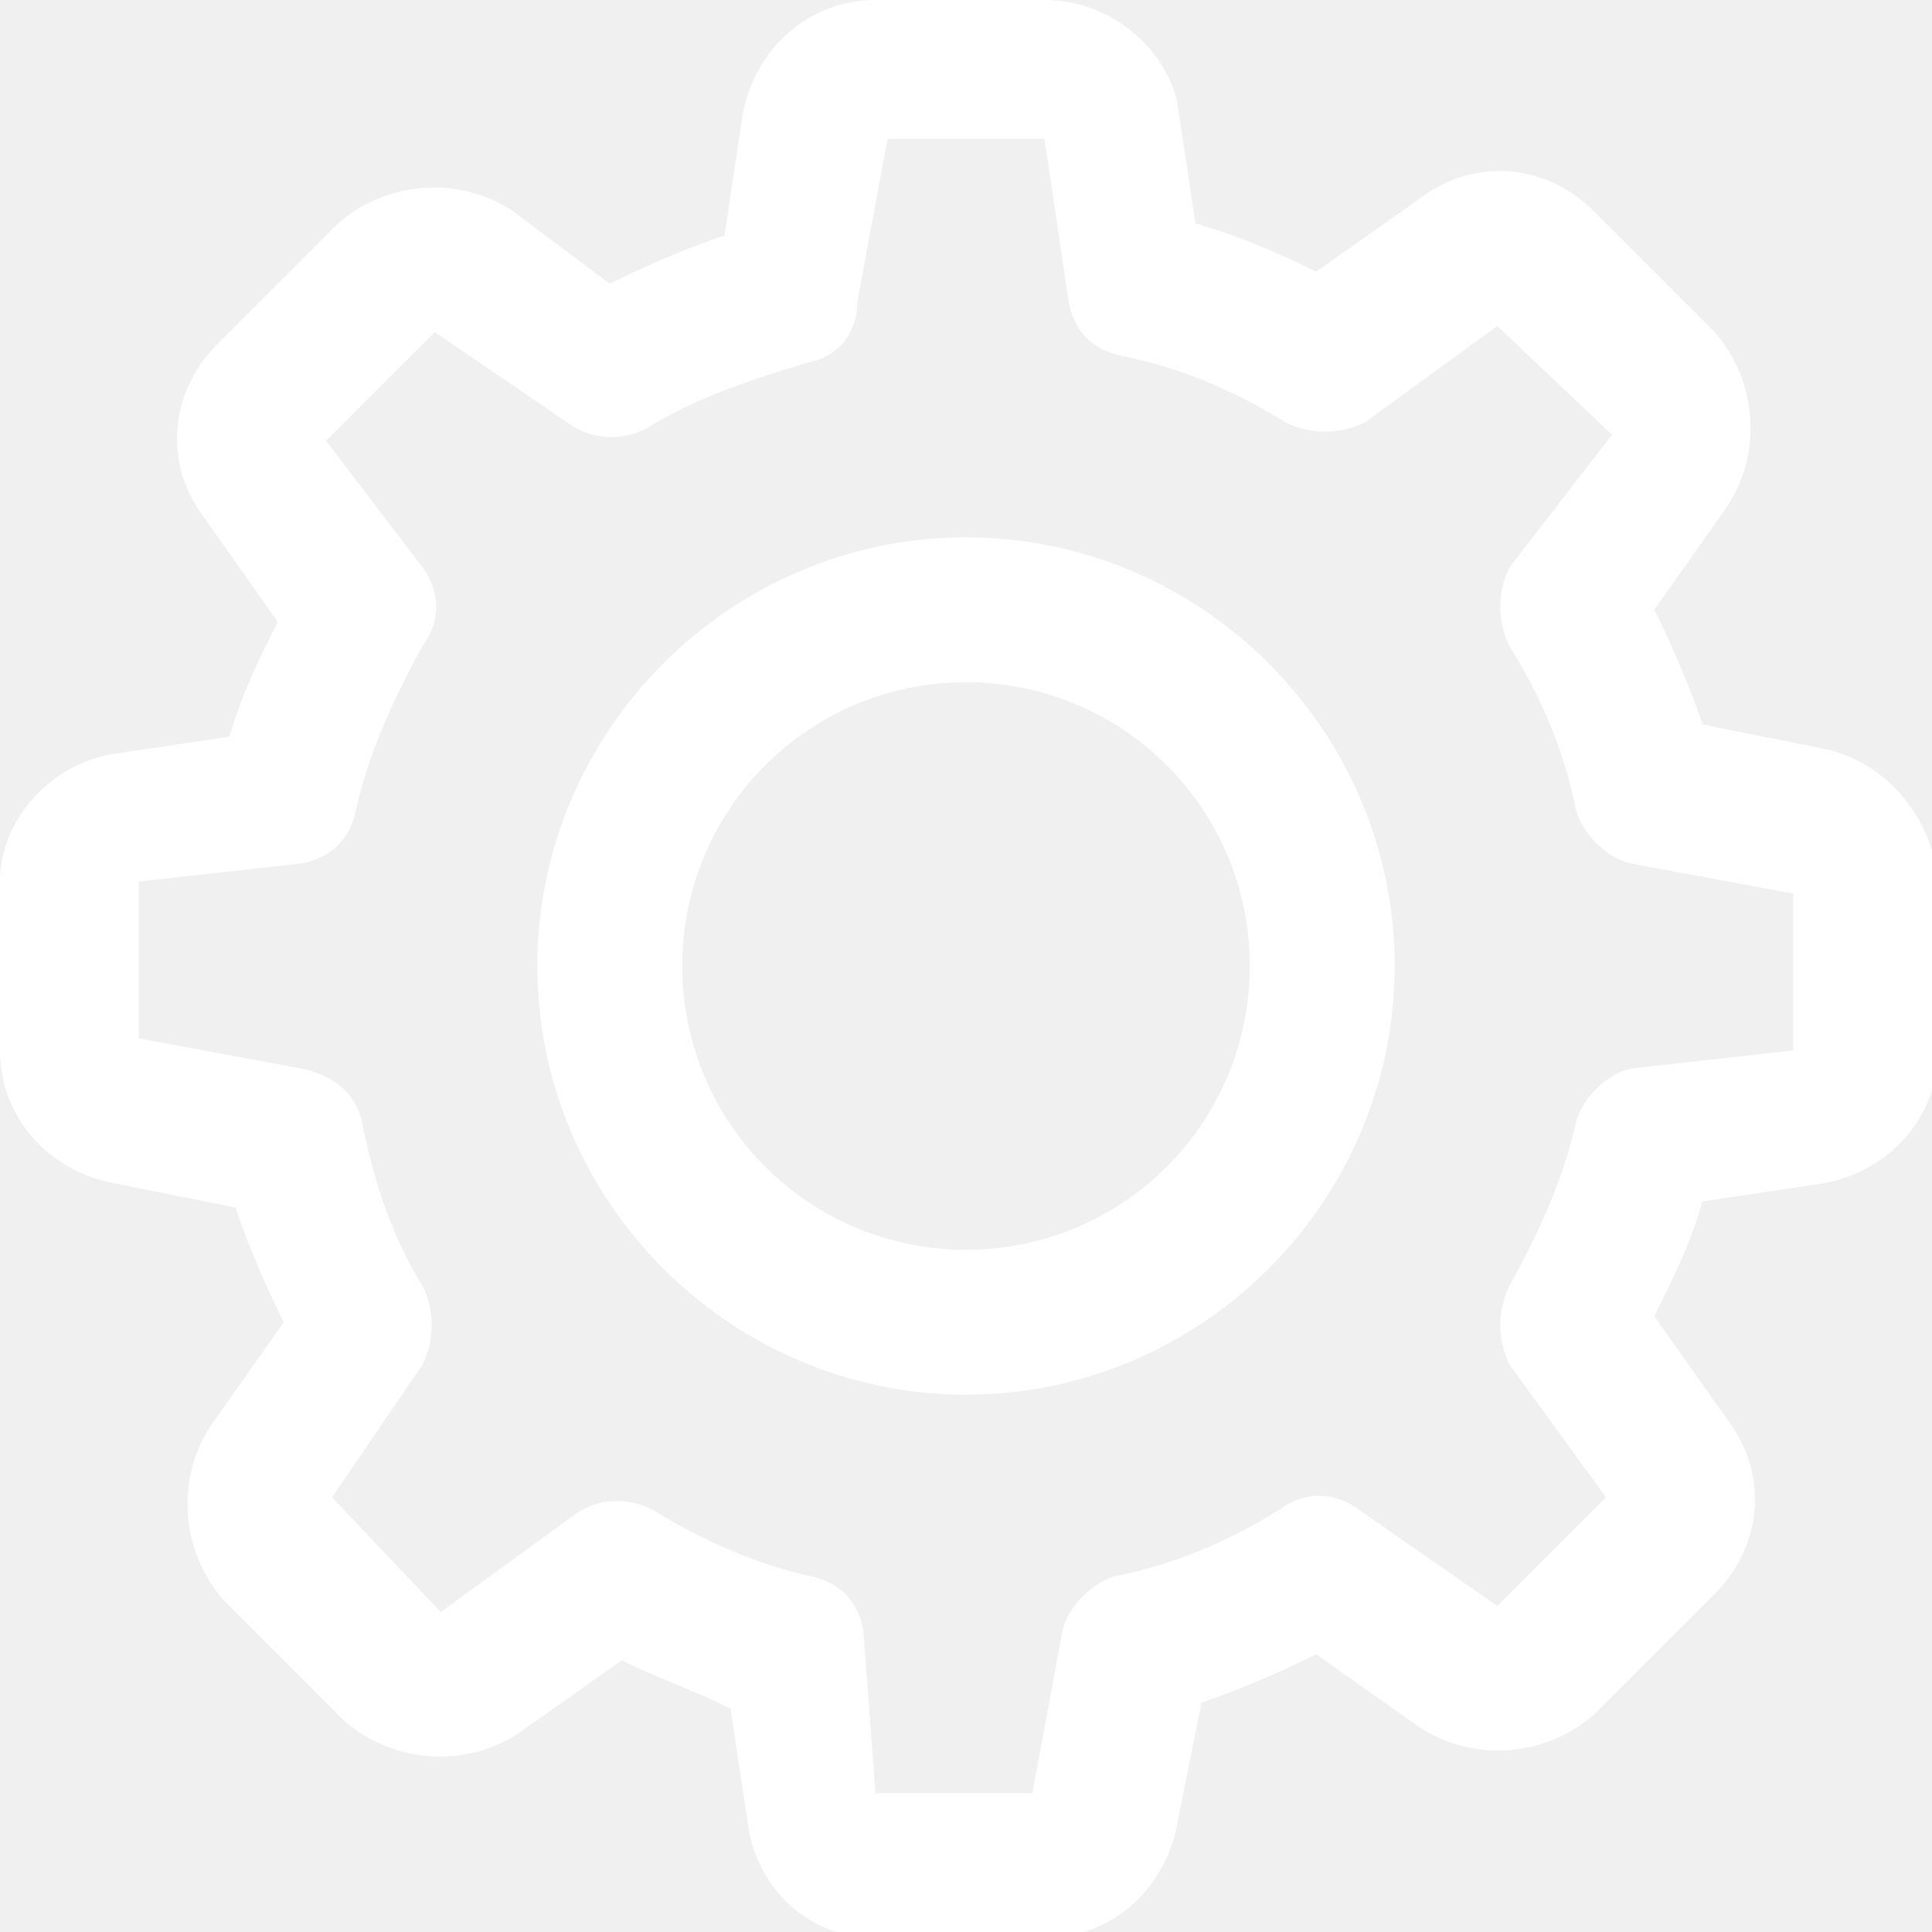
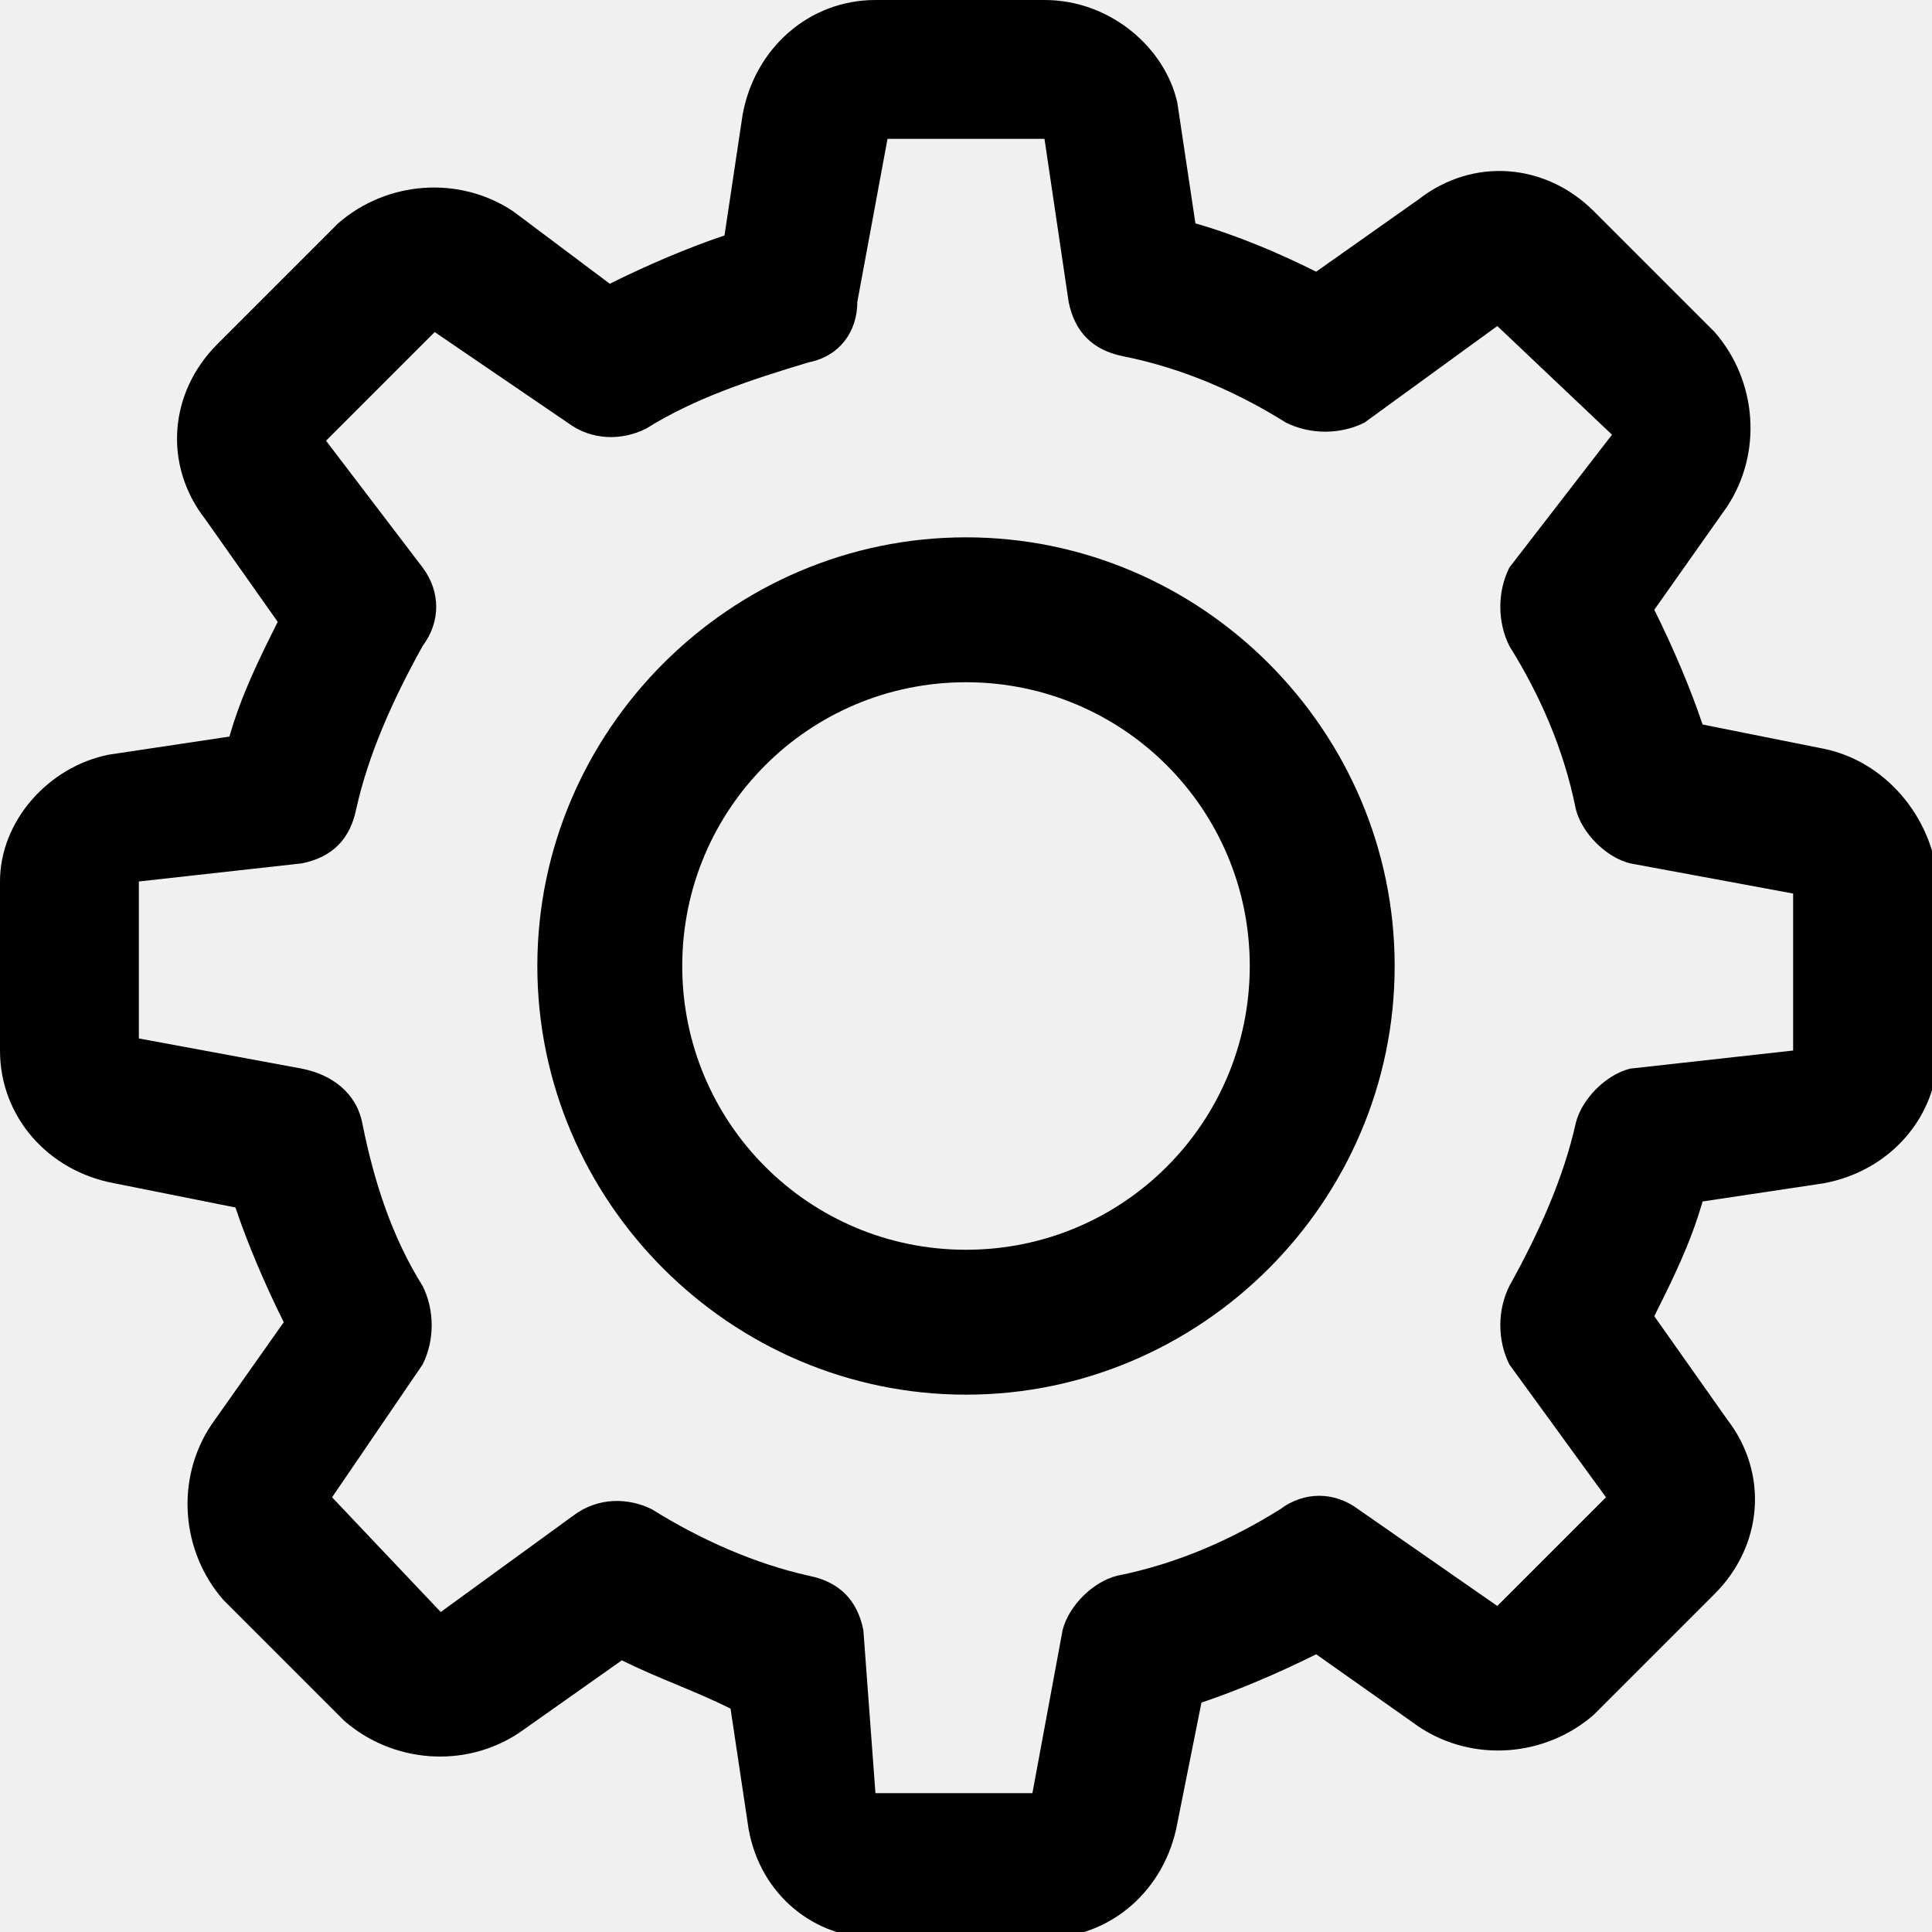
<svg xmlns="http://www.w3.org/2000/svg" version="1.1" id="Settings" x="0px" y="0px" viewBox="0 0 32 32" style="enable-background:new 0 0 32 32;" xml:space="preserve">
  <style type="text/css">
- 	.st0{fill:#FFFFFF;}
+ 	.st0{fill:#000000;}
</style>
  <path class="st0" d="M30.2,12.4l-2-0.4c-0.2-0.6-0.5-1.3-0.8-1.9l1.2-1.7c0.6-0.9,0.5-2.1-0.2-2.9l-2-2c-0.8-0.8-2-0.9-2.9-0.2  l-1.7,1.2c-0.6-0.3-1.3-0.6-2-0.8l-0.3-2C19.3,0.8,18.4,0,17.3,0h-2.8c-1.1,0-2,0.8-2.2,1.9l-0.3,2c-0.6,0.2-1.3,0.5-1.9,0.8  L8.5,3.5C7.6,2.9,6.4,3,5.6,3.7l-2,2c-0.8,0.8-0.9,2-0.2,2.9l1.2,1.7c-0.3,0.6-0.6,1.2-0.8,1.9l-2,0.3c-1,0.2-1.8,1.1-1.8,2.1v2.8  c0,1.1,0.8,2,1.9,2.2l2,0.4c0.2,0.6,0.5,1.3,0.8,1.9l-1.2,1.7c-0.6,0.9-0.5,2.1,0.2,2.9l2,2c0.8,0.7,2,0.8,2.9,0.2l1.7-1.2  c0.6,0.3,1.2,0.5,1.8,0.8l0.3,2c0.2,1.1,1.1,1.8,2.1,1.8h2.8c1.1,0,2-0.8,2.2-1.9l0.4-2c0.6-0.2,1.3-0.5,1.9-0.8l1.7,1.2  c0.9,0.6,2.1,0.5,2.9-0.2l2-2c0.8-0.8,0.9-2,0.2-2.9l-1.2-1.7c0.3-0.6,0.6-1.2,0.8-1.9l2-0.3c1.1-0.2,1.9-1.1,1.9-2.2v-2.8  C32,13.5,31.2,12.6,30.2,12.4z M26.1,18.6c-0.2,0.9-0.6,1.8-1.1,2.7c-0.2,0.4-0.2,0.9,0,1.3l1.6,2.2l-1.8,1.8L22.5,25  c-0.4-0.3-0.9-0.3-1.3,0c-0.8,0.5-1.7,0.9-2.7,1.1c-0.4,0.1-0.8,0.5-0.9,0.9l-0.5,2.7h-2.6L14.3,27c-0.1-0.5-0.4-0.8-0.9-0.9  c-0.9-0.2-1.8-0.6-2.6-1.1c-0.4-0.2-0.9-0.2-1.3,0.1l-2.2,1.6l-1.8-1.9L7,22.6c0.2-0.4,0.2-0.9,0-1.3c-0.5-0.8-0.8-1.7-1-2.7  c-0.1-0.5-0.5-0.8-1-0.9l-2.7-0.5v-2.6L5,14.3c0.5-0.1,0.8-0.4,0.9-0.9c0.2-0.9,0.6-1.8,1.1-2.7c0.3-0.4,0.3-0.9,0-1.3L5.4,7.3  l1.8-1.8L9.4,7c0.4,0.3,0.9,0.3,1.3,0.1c0.8-0.5,1.7-0.8,2.7-1.1c0.5-0.1,0.8-0.5,0.8-1l0.5-2.7h2.6L17.7,5c0.1,0.5,0.4,0.8,0.9,0.9  c1,0.2,1.9,0.6,2.7,1.1c0.4,0.2,0.9,0.2,1.3,0l2.2-1.6l1.9,1.8L25,9.4c-0.2,0.4-0.2,0.9,0,1.3c0.5,0.8,0.9,1.7,1.1,2.7  c0.1,0.4,0.5,0.8,0.9,0.9l2.7,0.5v2.6L27,17.7C26.6,17.8,26.2,18.2,26.1,18.6z" />
  <path class="st0" d="M16,8.9c-3.9,0-7.1,3.2-7.1,7.1s3.2,7.1,7.1,7.1s7.1-3.2,7.1-7.1l0,0C23.1,12.1,19.9,8.9,16,8.9z M20.7,16  c0,2.6-2.1,4.7-4.7,4.7s-4.7-2.1-4.7-4.7s2.1-4.7,4.7-4.7l0,0C18.6,11.3,20.7,13.4,20.7,16z" />
</svg>
